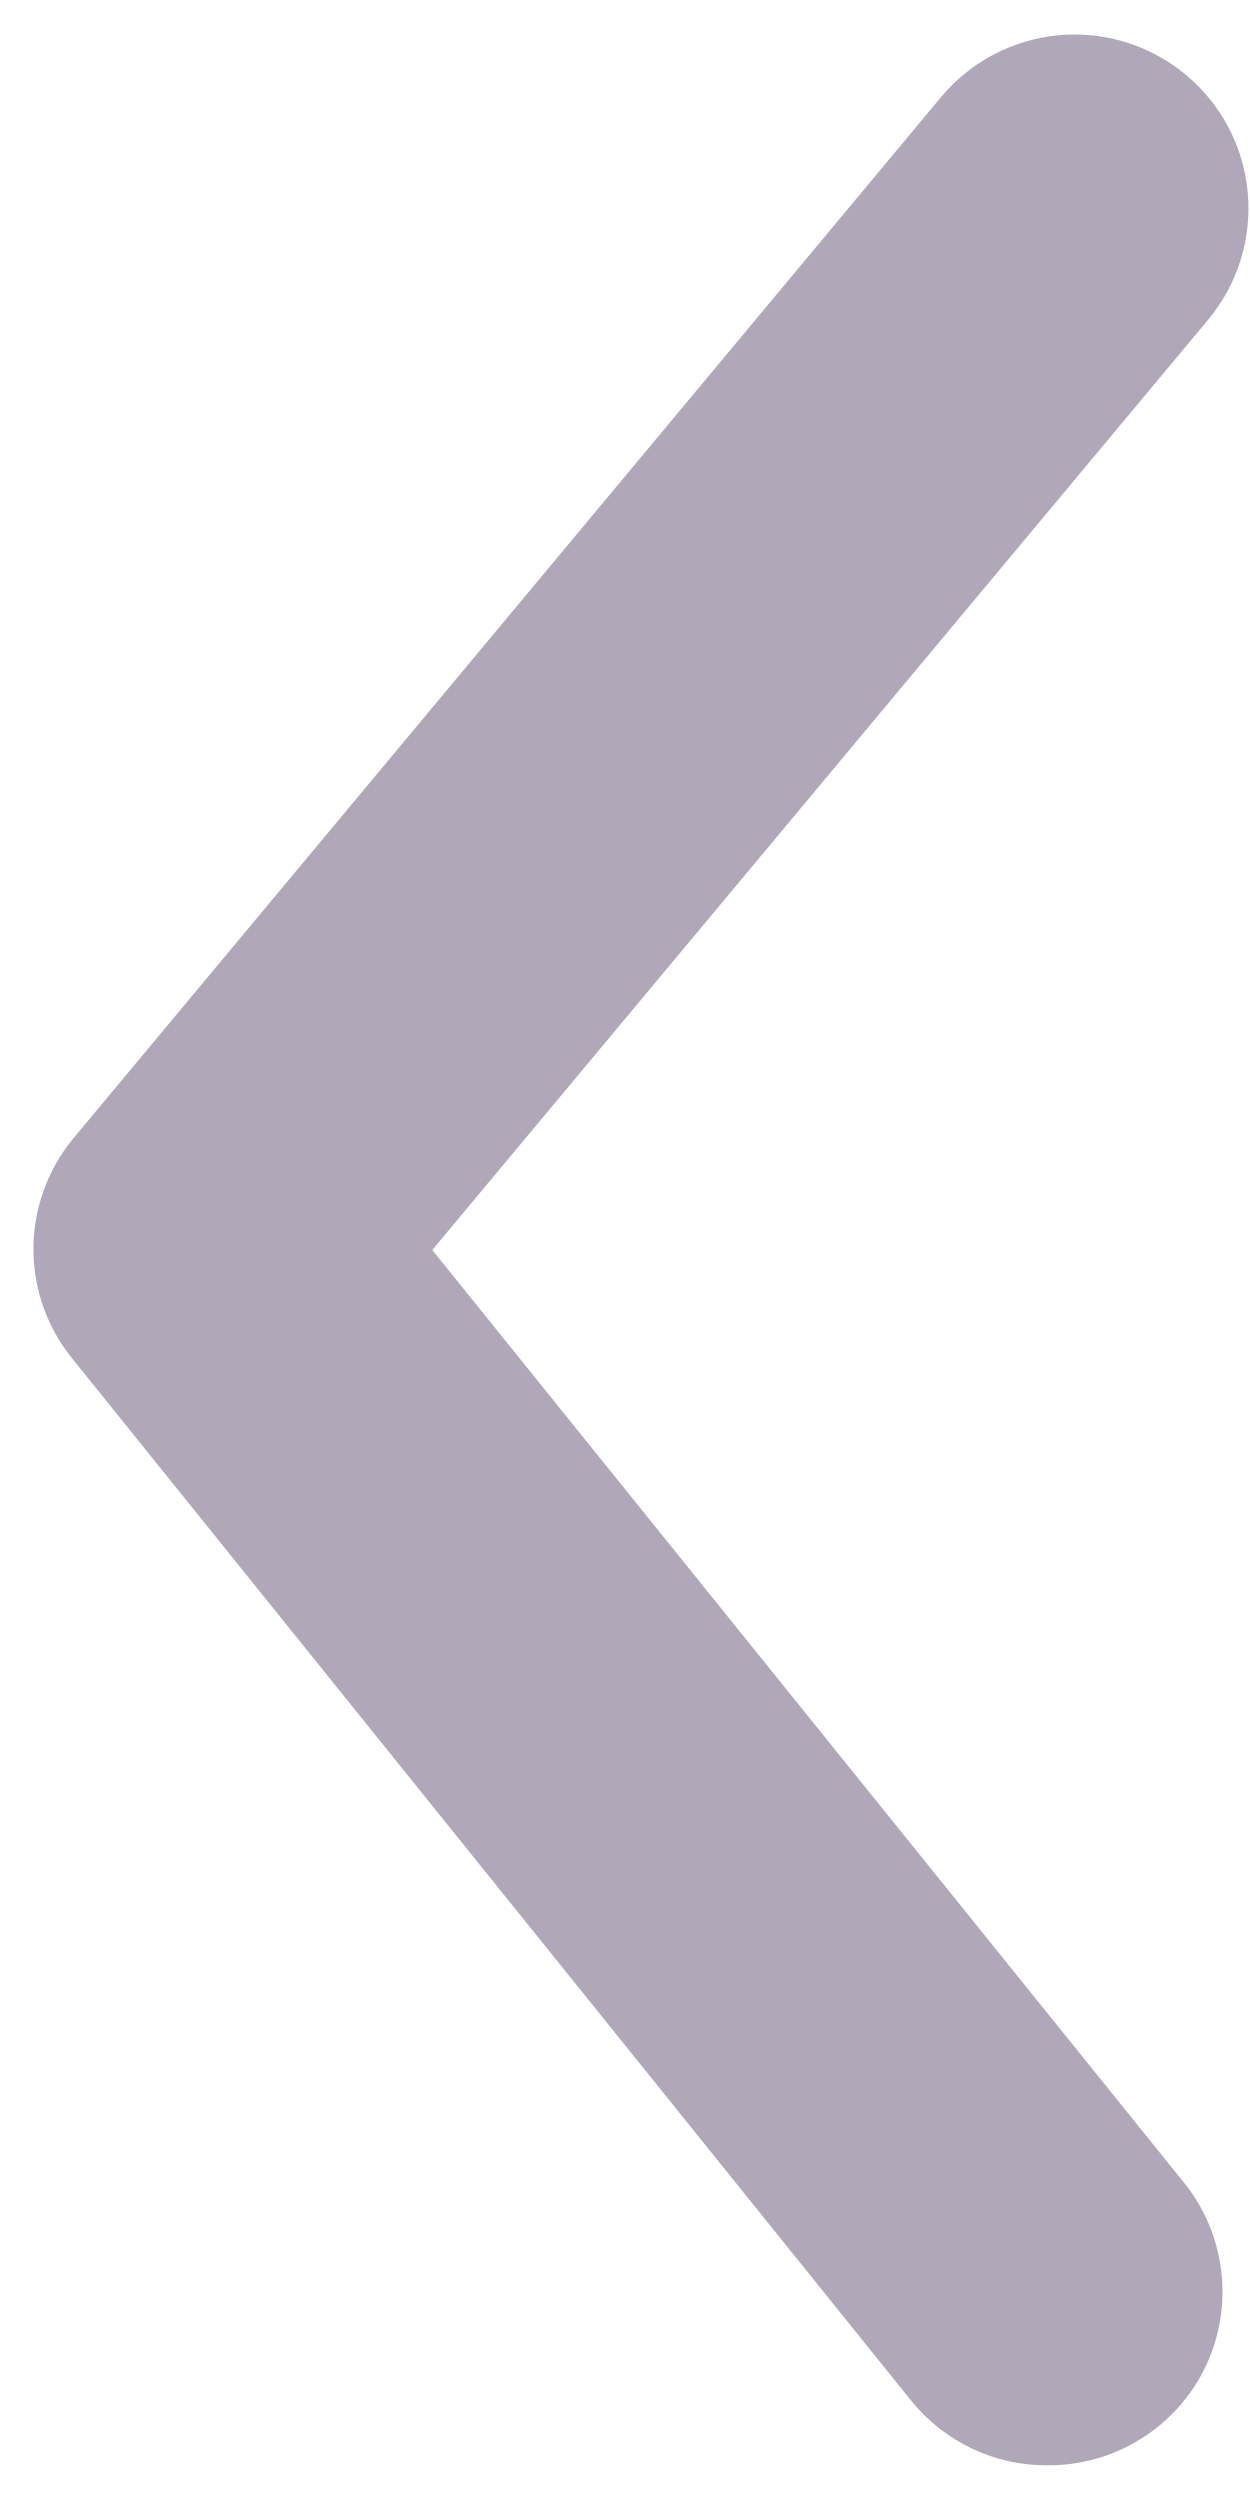
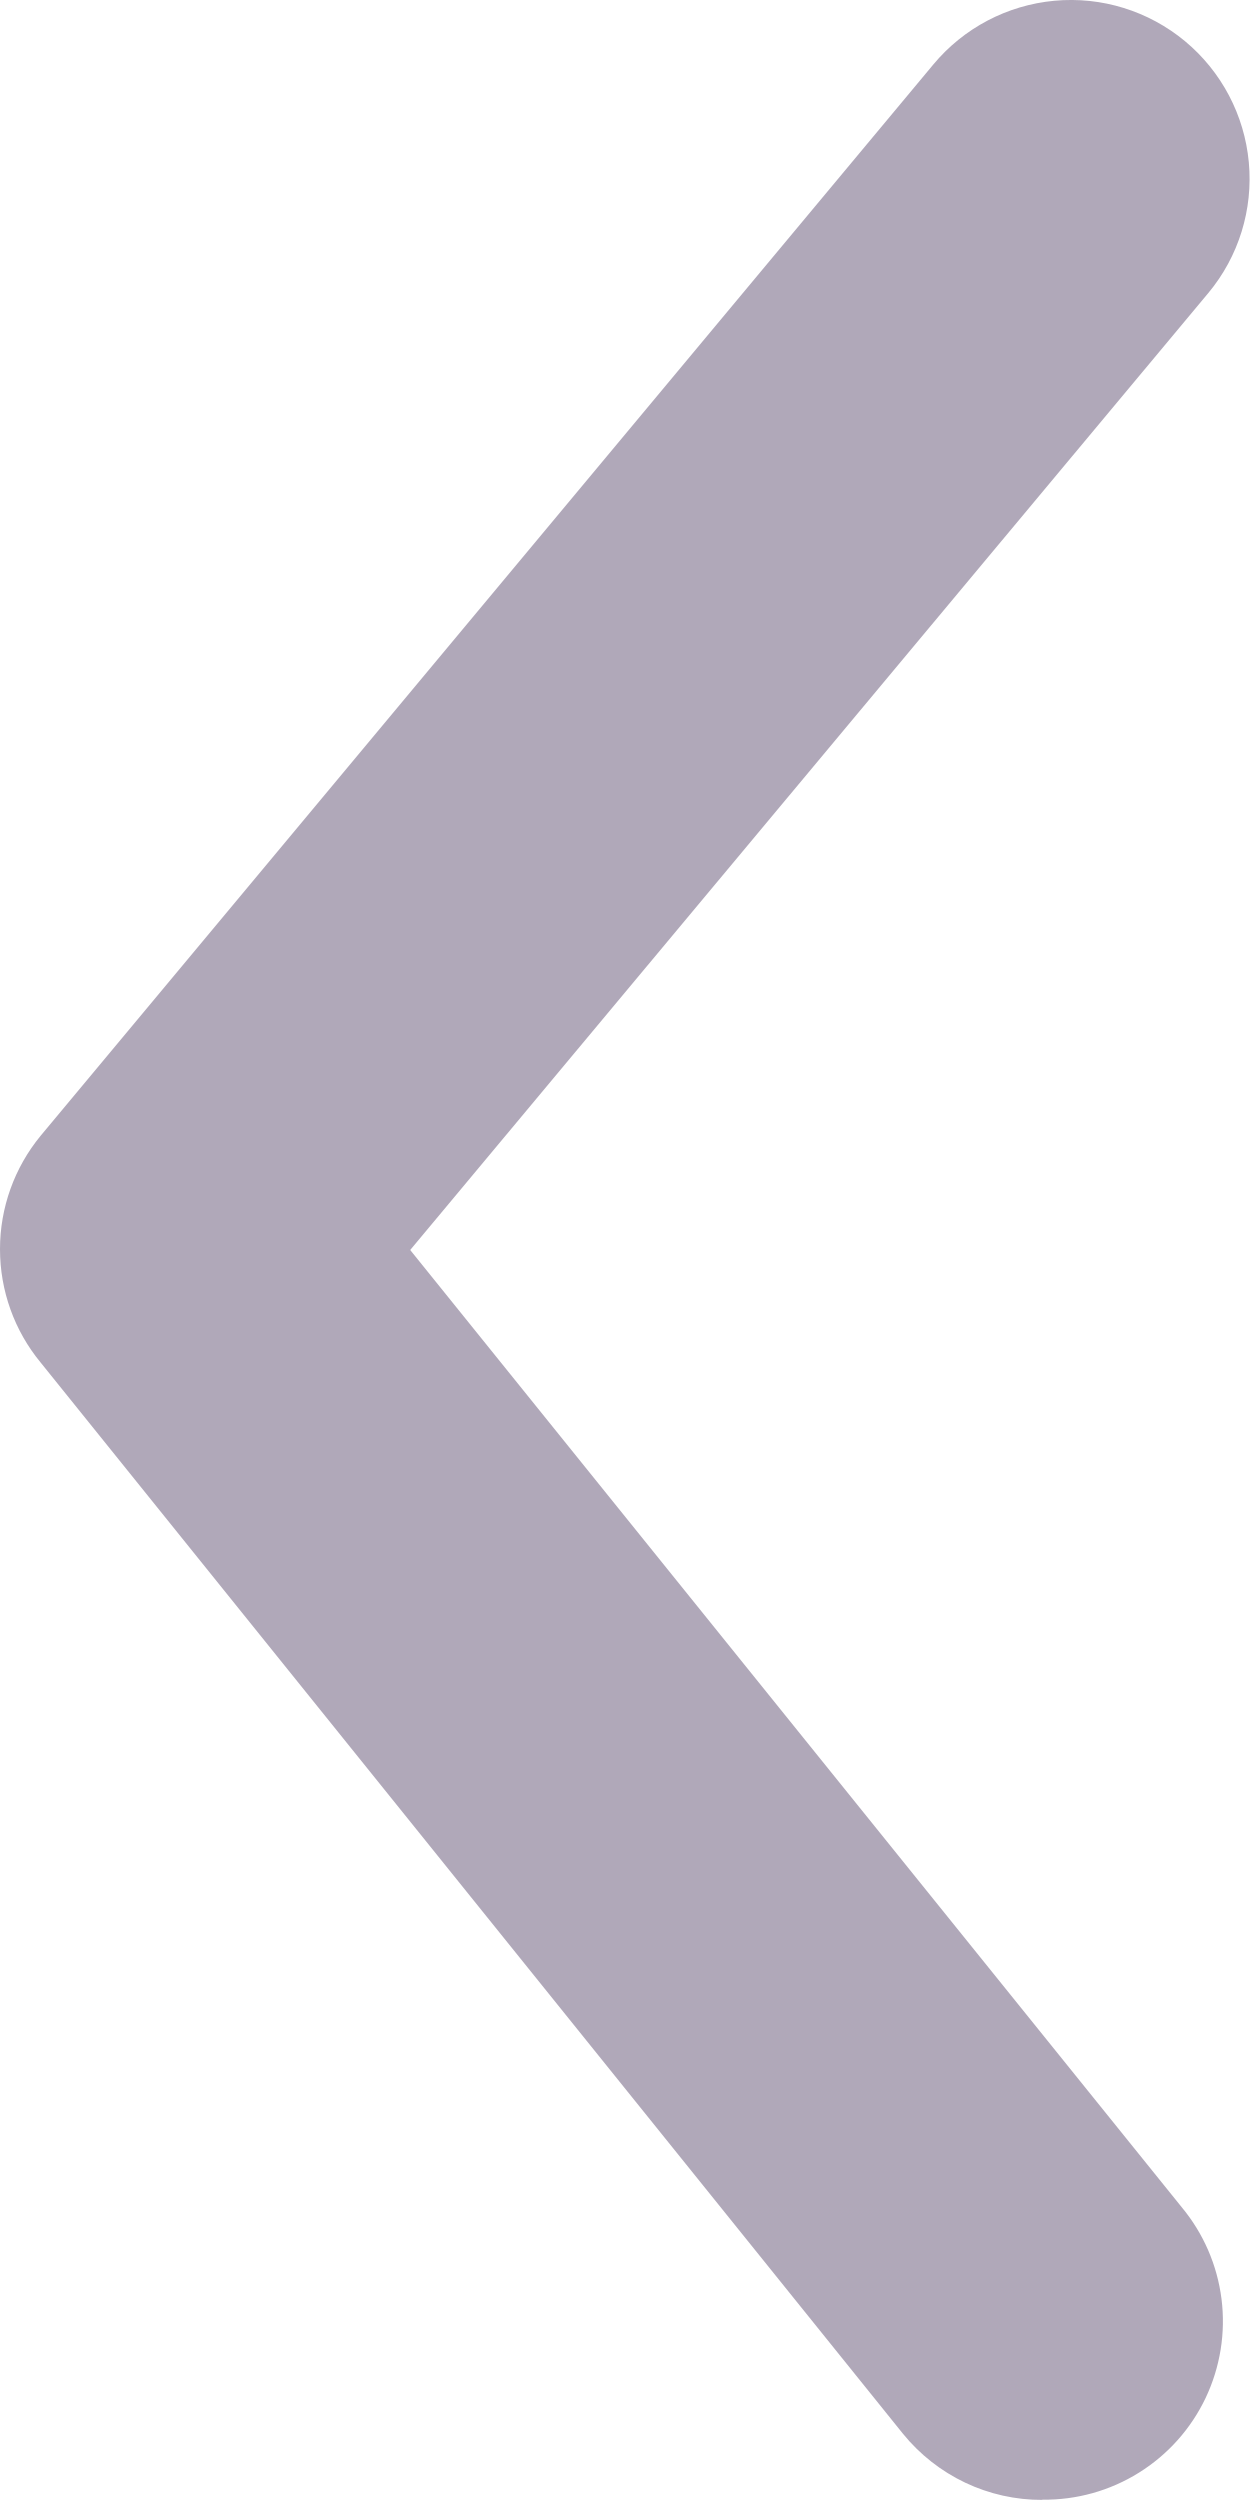
- <svg xmlns="http://www.w3.org/2000/svg" width="12" height="24" viewBox="0 0 12 24" fill="none">
-   <path d="M10.05 23.667C9.801 23.668 9.555 23.613 9.33 23.506C9.105 23.399 8.907 23.243 8.75 23.05L0.7 13.05C0.455 12.752 0.321 12.378 0.321 11.992C0.321 11.606 0.455 11.232 0.7 10.933L9.033 0.933C9.316 0.593 9.723 0.379 10.164 0.338C10.604 0.298 11.043 0.434 11.383 0.717C11.724 1 11.938 1.406 11.978 1.847C12.019 2.288 11.883 2.726 11.6 3.067L4.15 12L11.35 20.933C11.554 21.178 11.683 21.476 11.723 21.792C11.763 22.108 11.711 22.428 11.575 22.716C11.438 23.004 11.222 23.246 10.951 23.414C10.681 23.583 10.368 23.67 10.05 23.667Z" fill="#B0A8B9" />
+ <svg xmlns="http://www.w3.org/2000/svg" width="11.665" height="23.336" viewBox="0 0 11.665 23.336" version="1.1" id="svg4" style="fill:none">
+   <defs id="defs8" />
+   <path d="m 9.729,23.335 c -0.249,9e-4 -0.495,-0.054 -0.72,-0.161 -0.225,-0.107 -0.423,-0.263 -0.58,-0.456 l -8.05,-10 C 0.134,12.421 0,12.047 0,11.66 c 0,-0.386 0.134,-0.76 0.379,-1.058 L 8.712,0.602 c 0.283,-0.34 0.689,-0.554 1.13,-0.595 0.441,-0.041 0.879,0.095 1.22,0.378 0.34,0.283 0.554,0.689 0.595,1.13 0.041,0.441 -0.095,0.88 -0.378,1.22 l -7.45,8.933 7.2,8.933 c 0.204,0.245 0.333,0.542 0.373,0.858 0.04,0.316 -0.012,0.637 -0.148,0.924 -0.137,0.288 -0.353,0.53 -0.623,0.698 -0.27,0.169 -0.583,0.256 -0.901,0.252 z" id="path2" style="fill:#b0a8b9" />
</svg>
